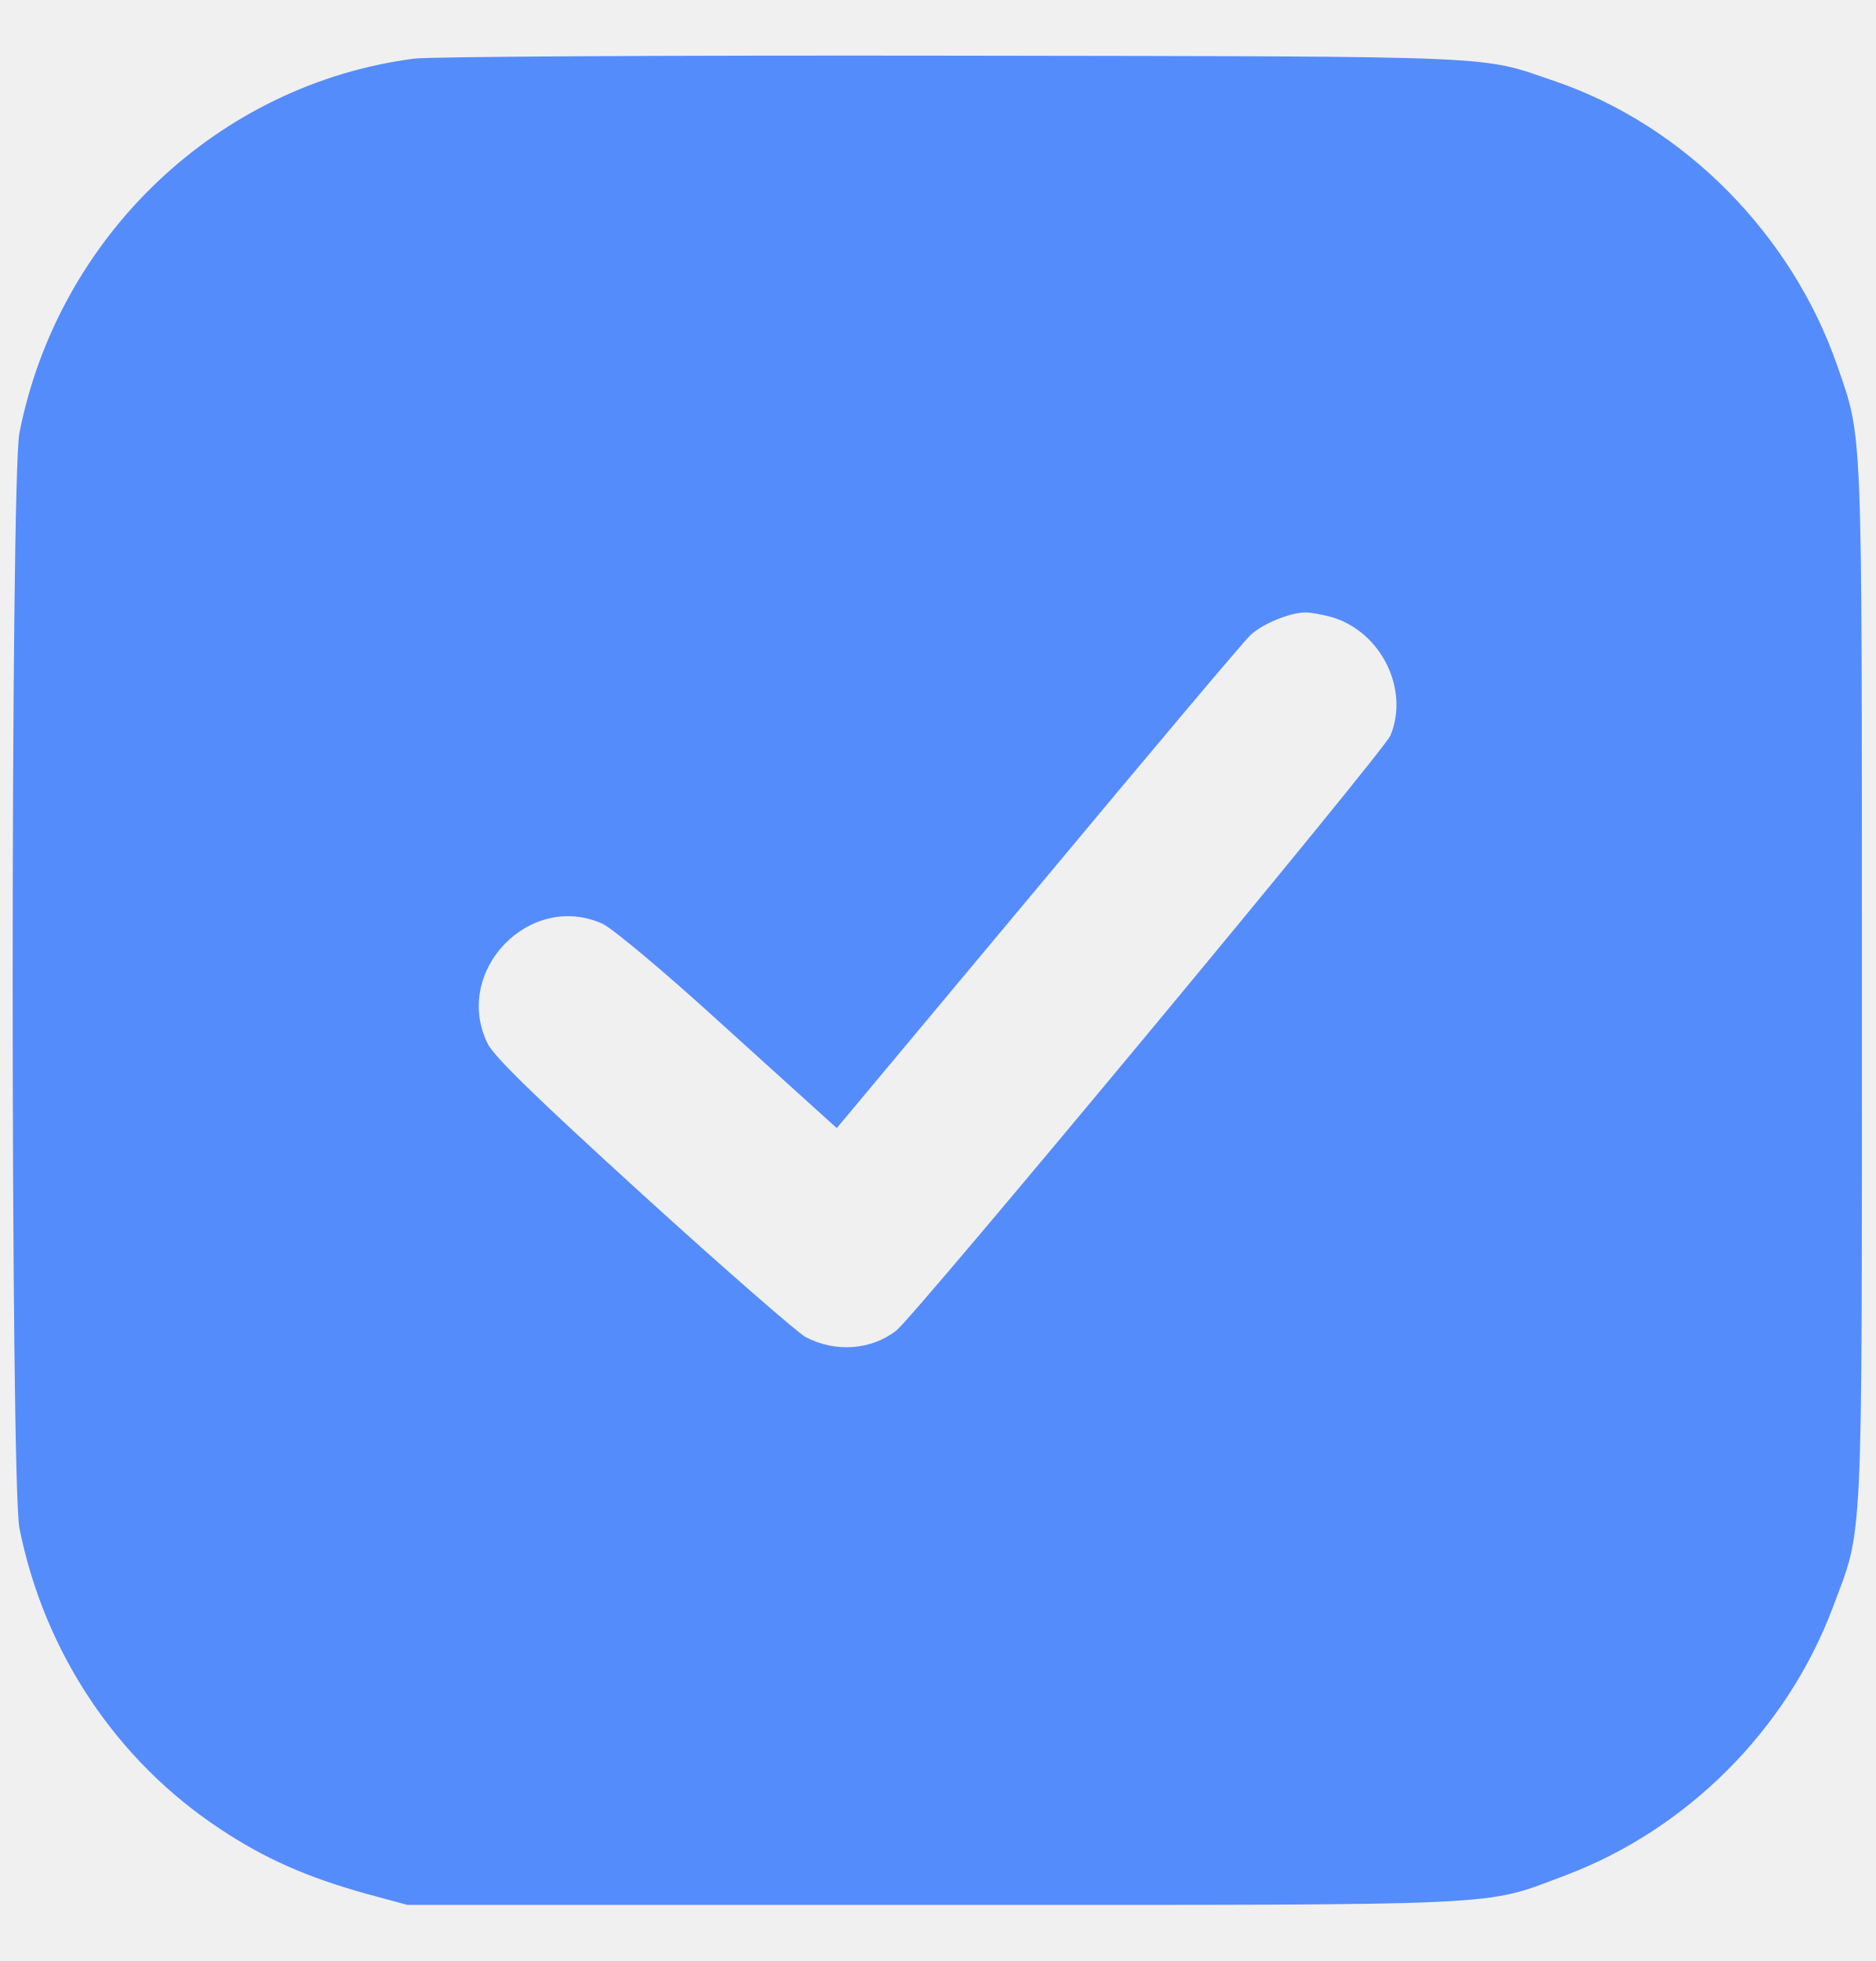
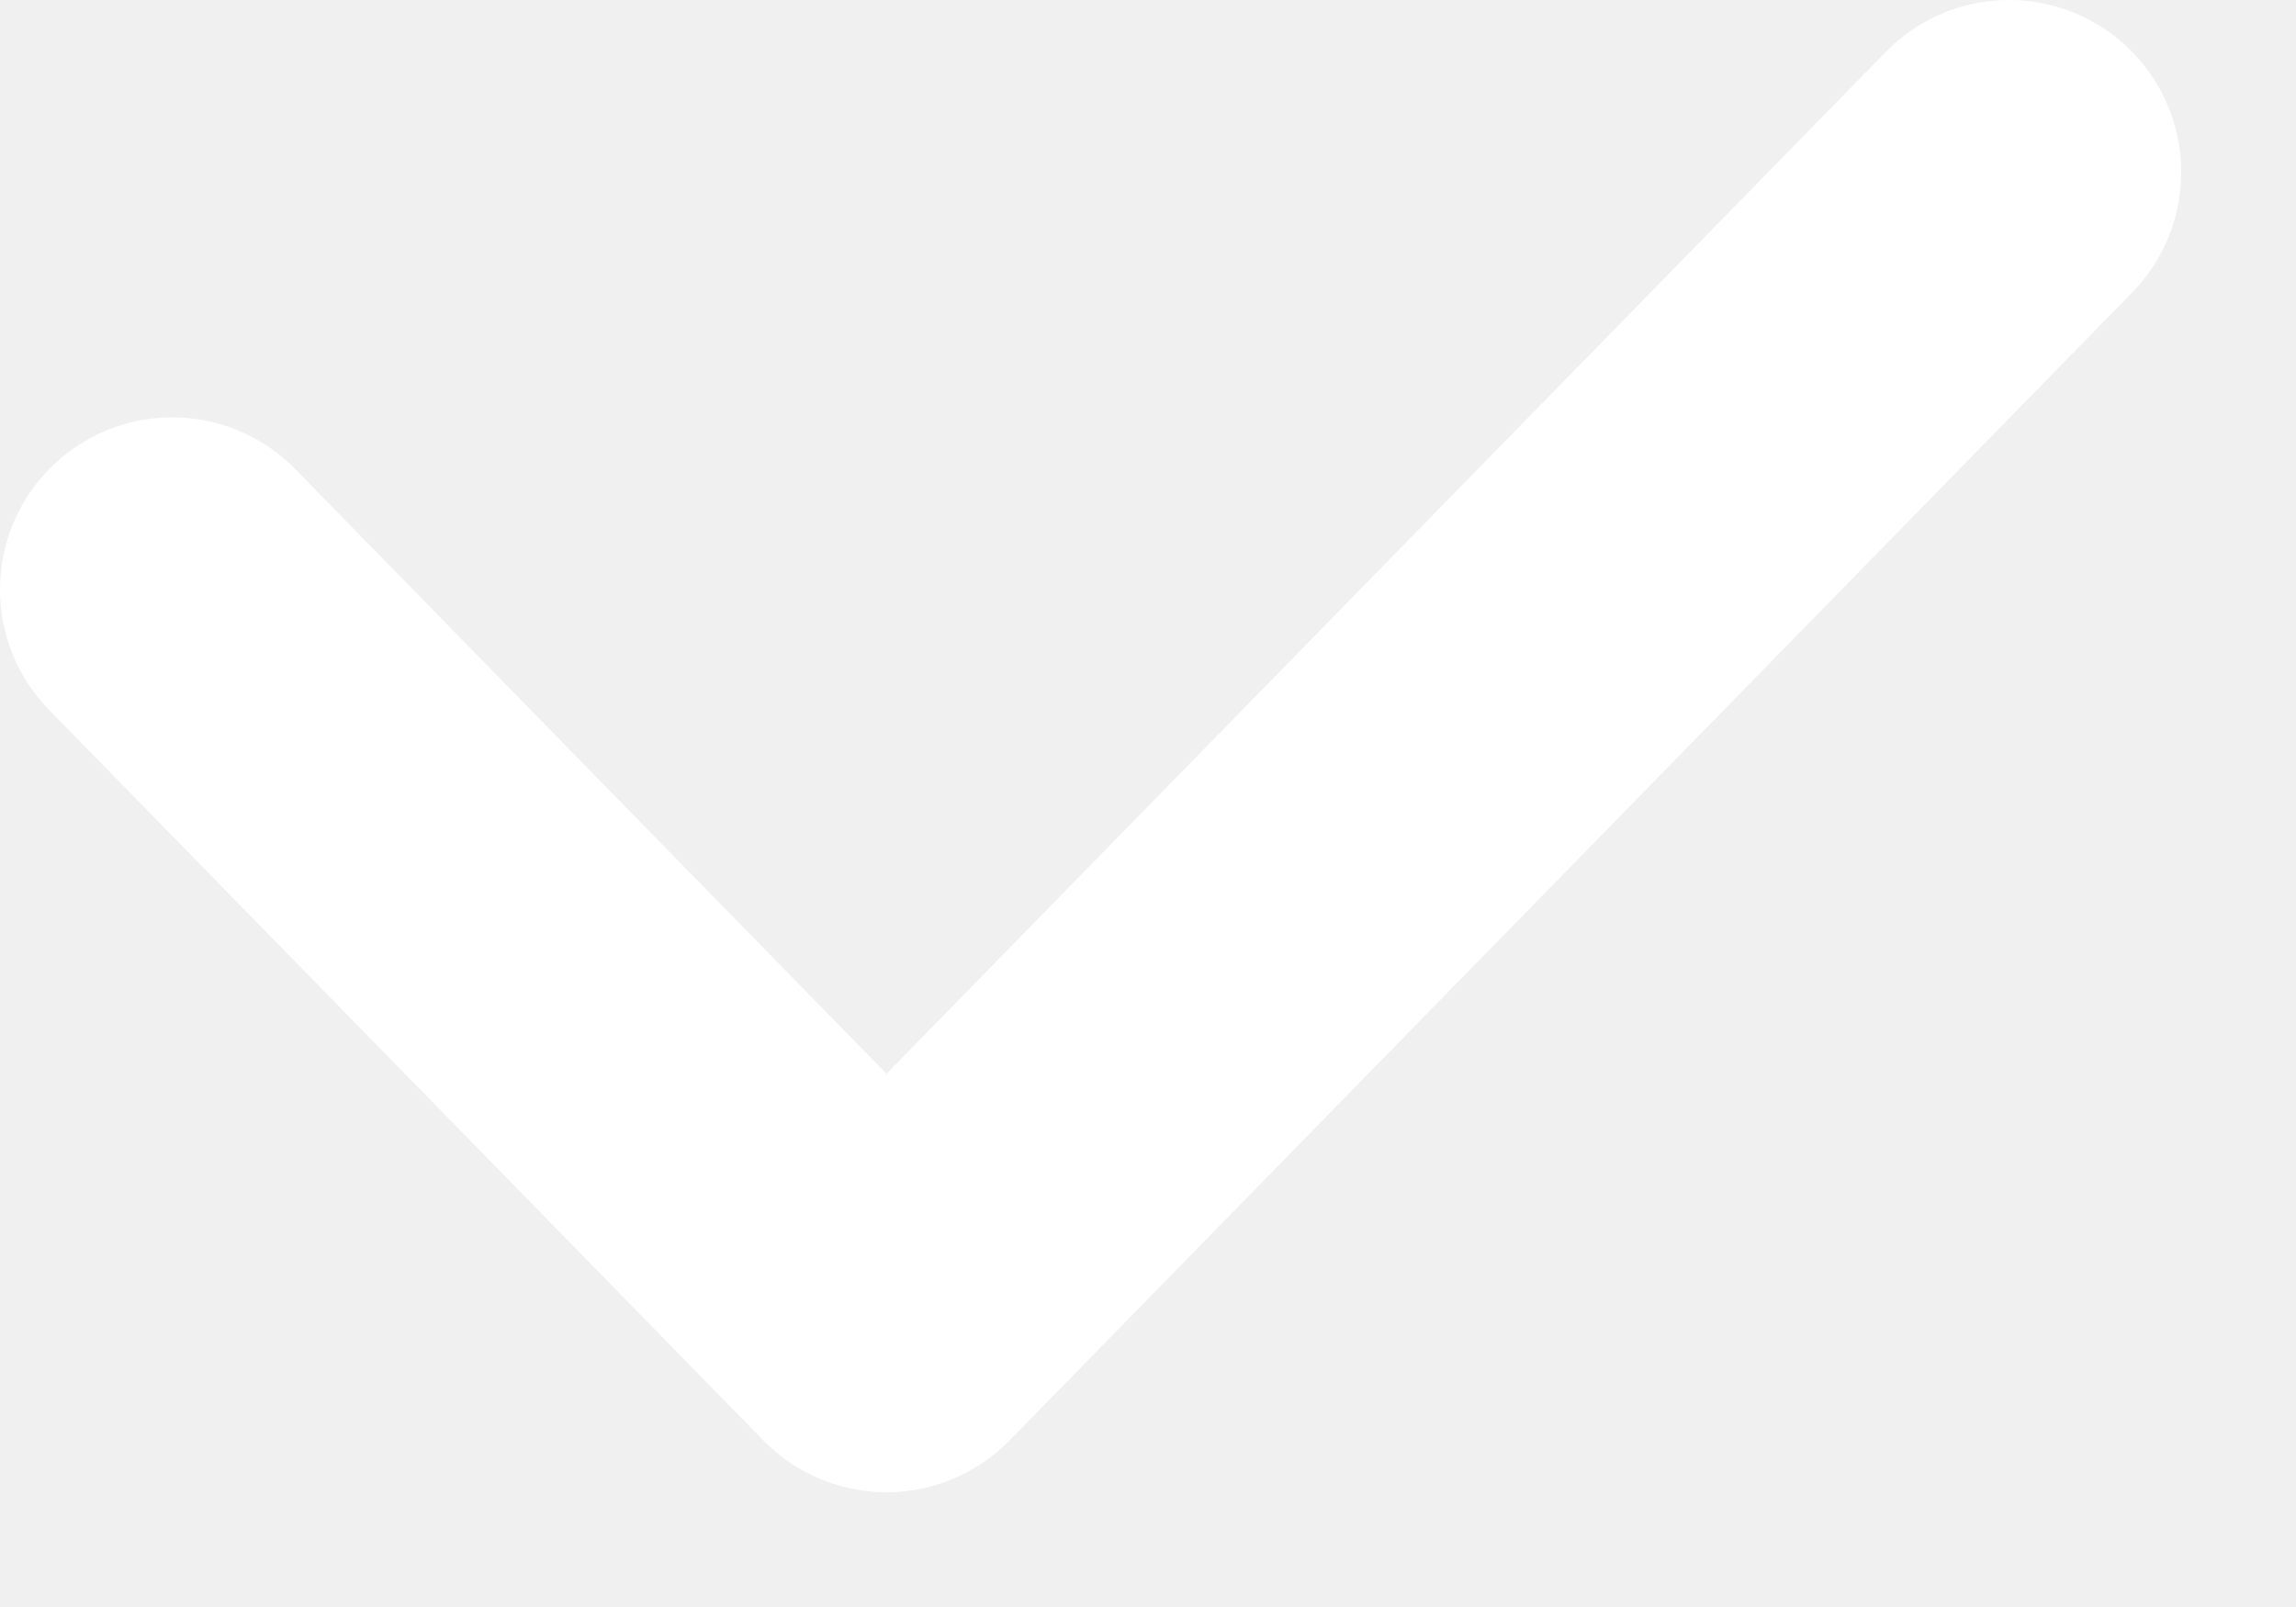
- <svg xmlns="http://www.w3.org/2000/svg" viewBox="0 0 22 23" fill="none">
-   <path d="M4.855 0.688C2.559 0.988 0.685 2.765 0.228 5.076C0.122 5.604 0.122 17.395 0.228 17.924C0.518 19.376 1.366 20.651 2.585 21.453C3.103 21.798 3.6 22.017 4.291 22.21L4.778 22.342H10.948C17.809 22.342 17.382 22.362 18.362 21.996C19.789 21.458 20.957 20.29 21.496 18.863C21.861 17.888 21.841 18.299 21.841 11.525C21.841 4.898 21.851 5.157 21.552 4.289C21.018 2.75 19.759 1.476 18.256 0.958C17.342 0.648 17.778 0.663 11.202 0.653C7.891 0.648 5.037 0.663 4.855 0.688ZM15.625 7.239C16.204 7.412 16.534 8.087 16.311 8.626C16.23 8.819 10.74 15.425 10.517 15.603C10.222 15.836 9.796 15.867 9.445 15.679C9.354 15.628 8.496 14.882 7.546 14.018C6.276 12.861 5.794 12.393 5.718 12.236C5.307 11.388 6.216 10.449 7.069 10.835C7.185 10.89 7.79 11.393 8.44 11.987C9.08 12.566 9.653 13.084 9.709 13.135L9.816 13.231L12.182 10.398C13.482 8.839 14.6 7.508 14.671 7.447C14.813 7.315 15.123 7.188 15.31 7.183C15.377 7.183 15.519 7.209 15.625 7.239Z" fill="#558CFC" />
+ <svg xmlns="http://www.w3.org/2000/svg" width="10" height="7" fill="none">
+   <path d="M.75 2.568 3.861 5.75l4.889-5" stroke="#fff" stroke-width="1.5" stroke-linecap="round" stroke-linejoin="round" />
</svg>
